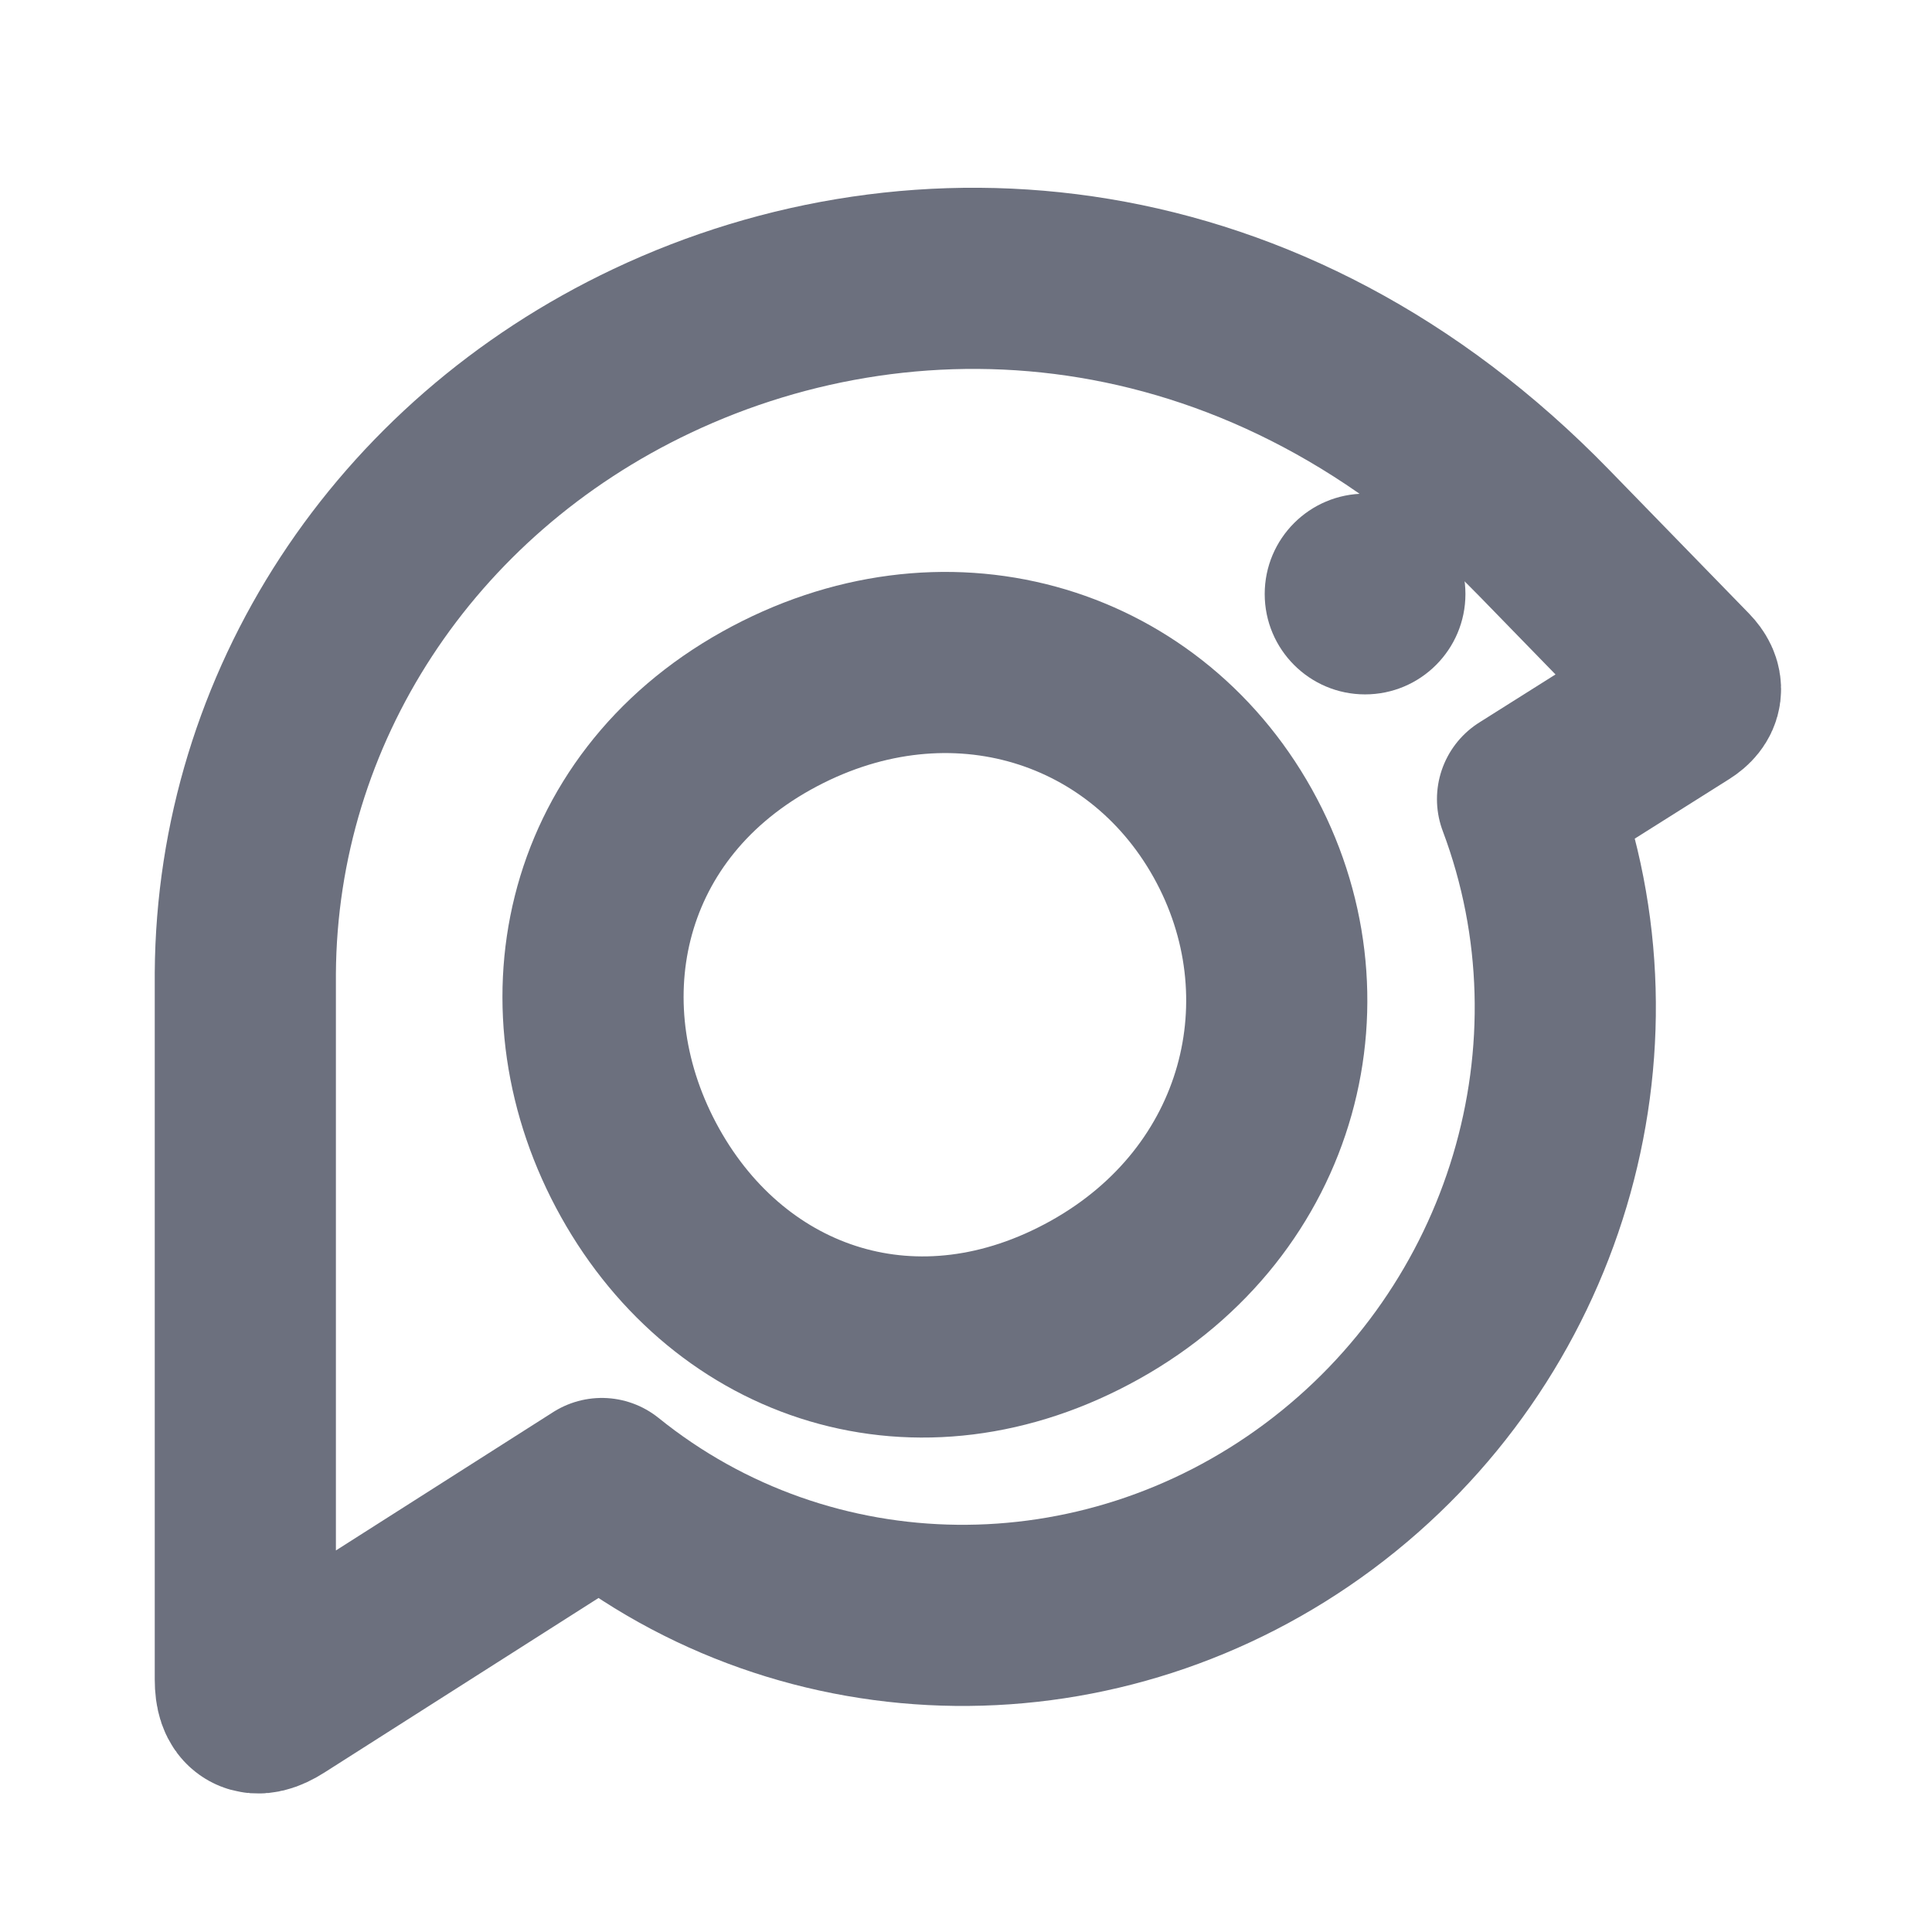
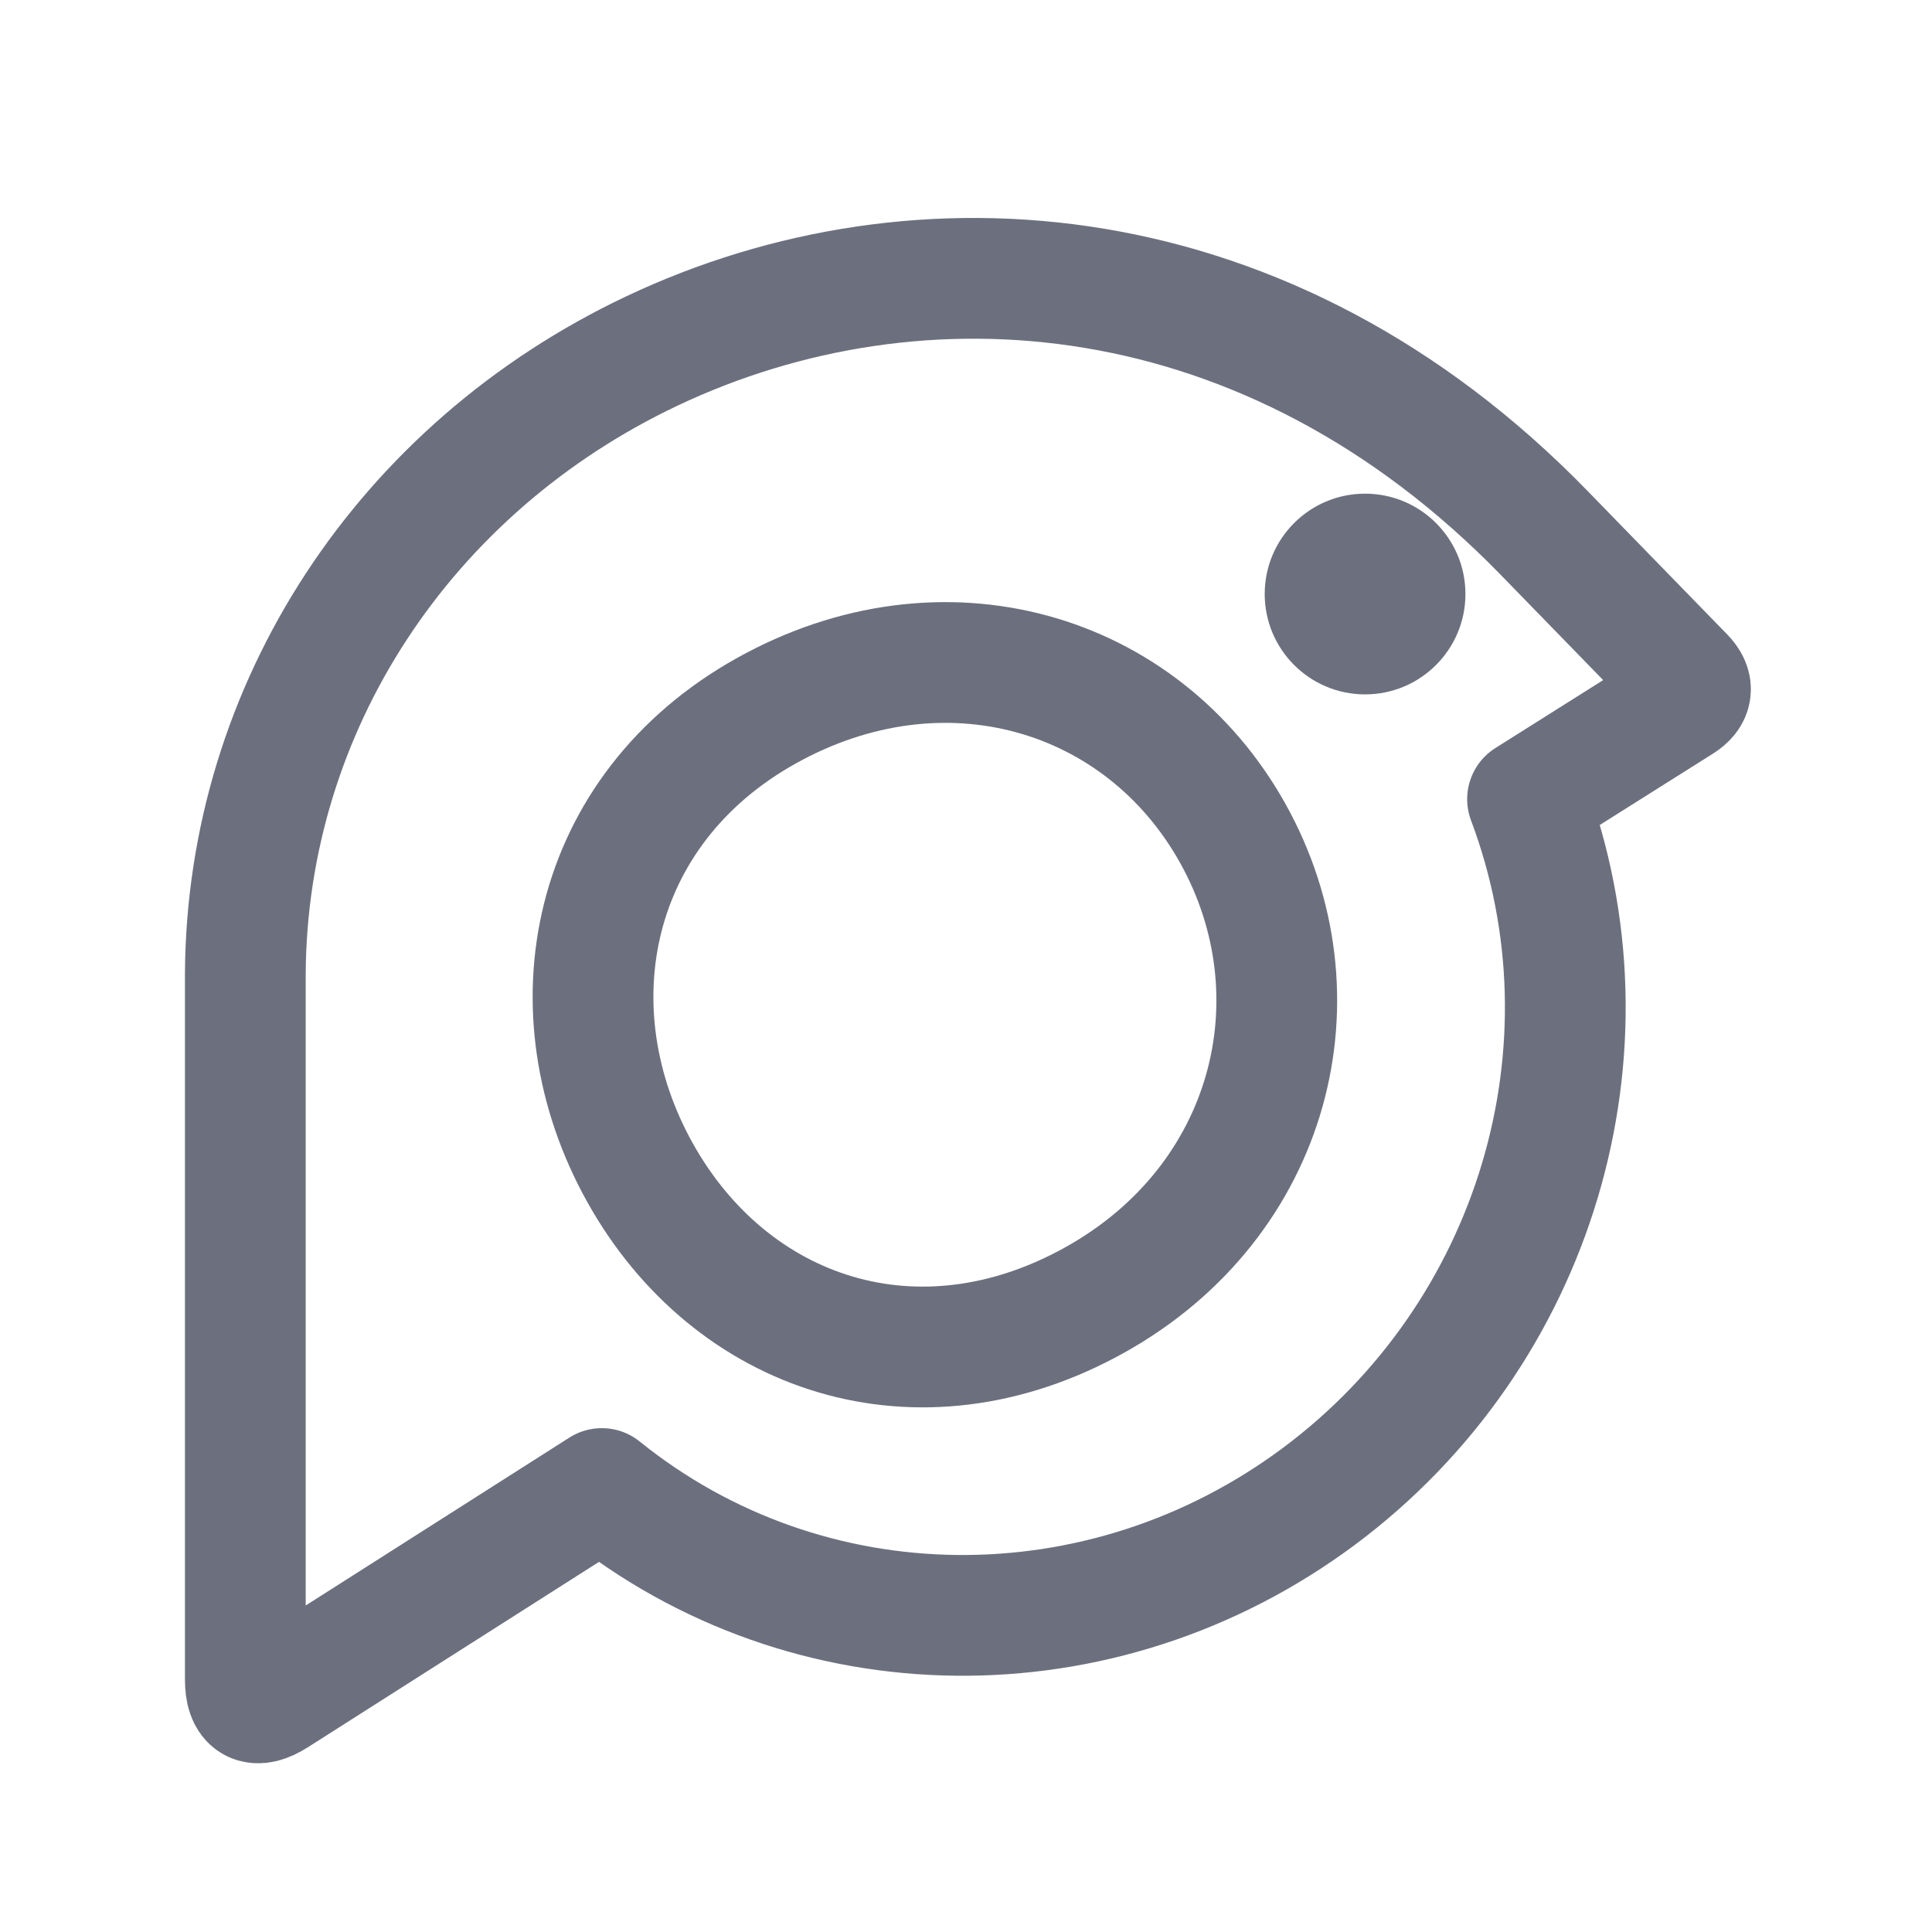
<svg xmlns="http://www.w3.org/2000/svg" width="16" height="16" viewBox="-12 -42 308 308">
-   <path d="M27.11 225.74 L27.11 113.13 C27.387 70.881 52.369 32.669 91.958 13.939 C134.443 -6.161 190.2 -2.218 234.141 42.928 L256.46 65.86 C257.993 67.44 257.83 68.817 255.97 69.99 L231.52 85.4 C246.493 125.196 232.85 170.793 198.262 196.55 C163.675 222.307 116.776 221.794 83.94 195.3 L31.96 228.4 C28.727 230.46 27.11 229.573 27.11 225.74 Z" fill="none" stroke="#6C707E" stroke-width="28.88" stroke-linejoin="round" />
-   <path d="M162.57 165.22 C190.8 149.461 198.999 116.772 184.523 90.842 C170.048 64.912 138.38 55.561 110.15 71.32 C81.92 87.079 75.566 119.03 90.042 144.96 C104.517 170.89 134.34 180.979 162.57 165.22 Z" fill="none" stroke="#6C707E" stroke-width="28.88" />
+   <path d="M27.11 225.74 L27.11 113.13 C27.387 70.881 52.369 32.669 91.958 13.939 C134.443 -6.161 190.2 -2.218 234.141 42.928 L256.46 65.86 C257.993 67.44 257.83 68.817 255.97 69.99 L231.52 85.4 C246.493 125.196 232.85 170.793 198.262 196.55 C163.675 222.307 116.776 221.794 83.94 195.3 L31.96 228.4 C28.727 230.46 27.11 229.573 27.11 225.74 Z" fill="none" stroke="#6C707E" stroke-width="19.25" stroke-linejoin="round" />
+   <path d="M162.57 165.22 C190.8 149.461 198.999 116.772 184.523 90.842 C170.048 64.912 138.38 55.561 110.15 71.32 C81.92 87.079 75.566 119.03 90.042 144.96 C104.517 170.89 134.34 180.979 162.57 165.22 Z" fill="none" stroke="#6C707E" stroke-width="19.25" />
  <path d="M189.62 52.7 A16 16 0 1 0 221.62 52.7 A16 16 0 1 0 189.62 52.7 Z" fill="#6C707E" />
</svg>
